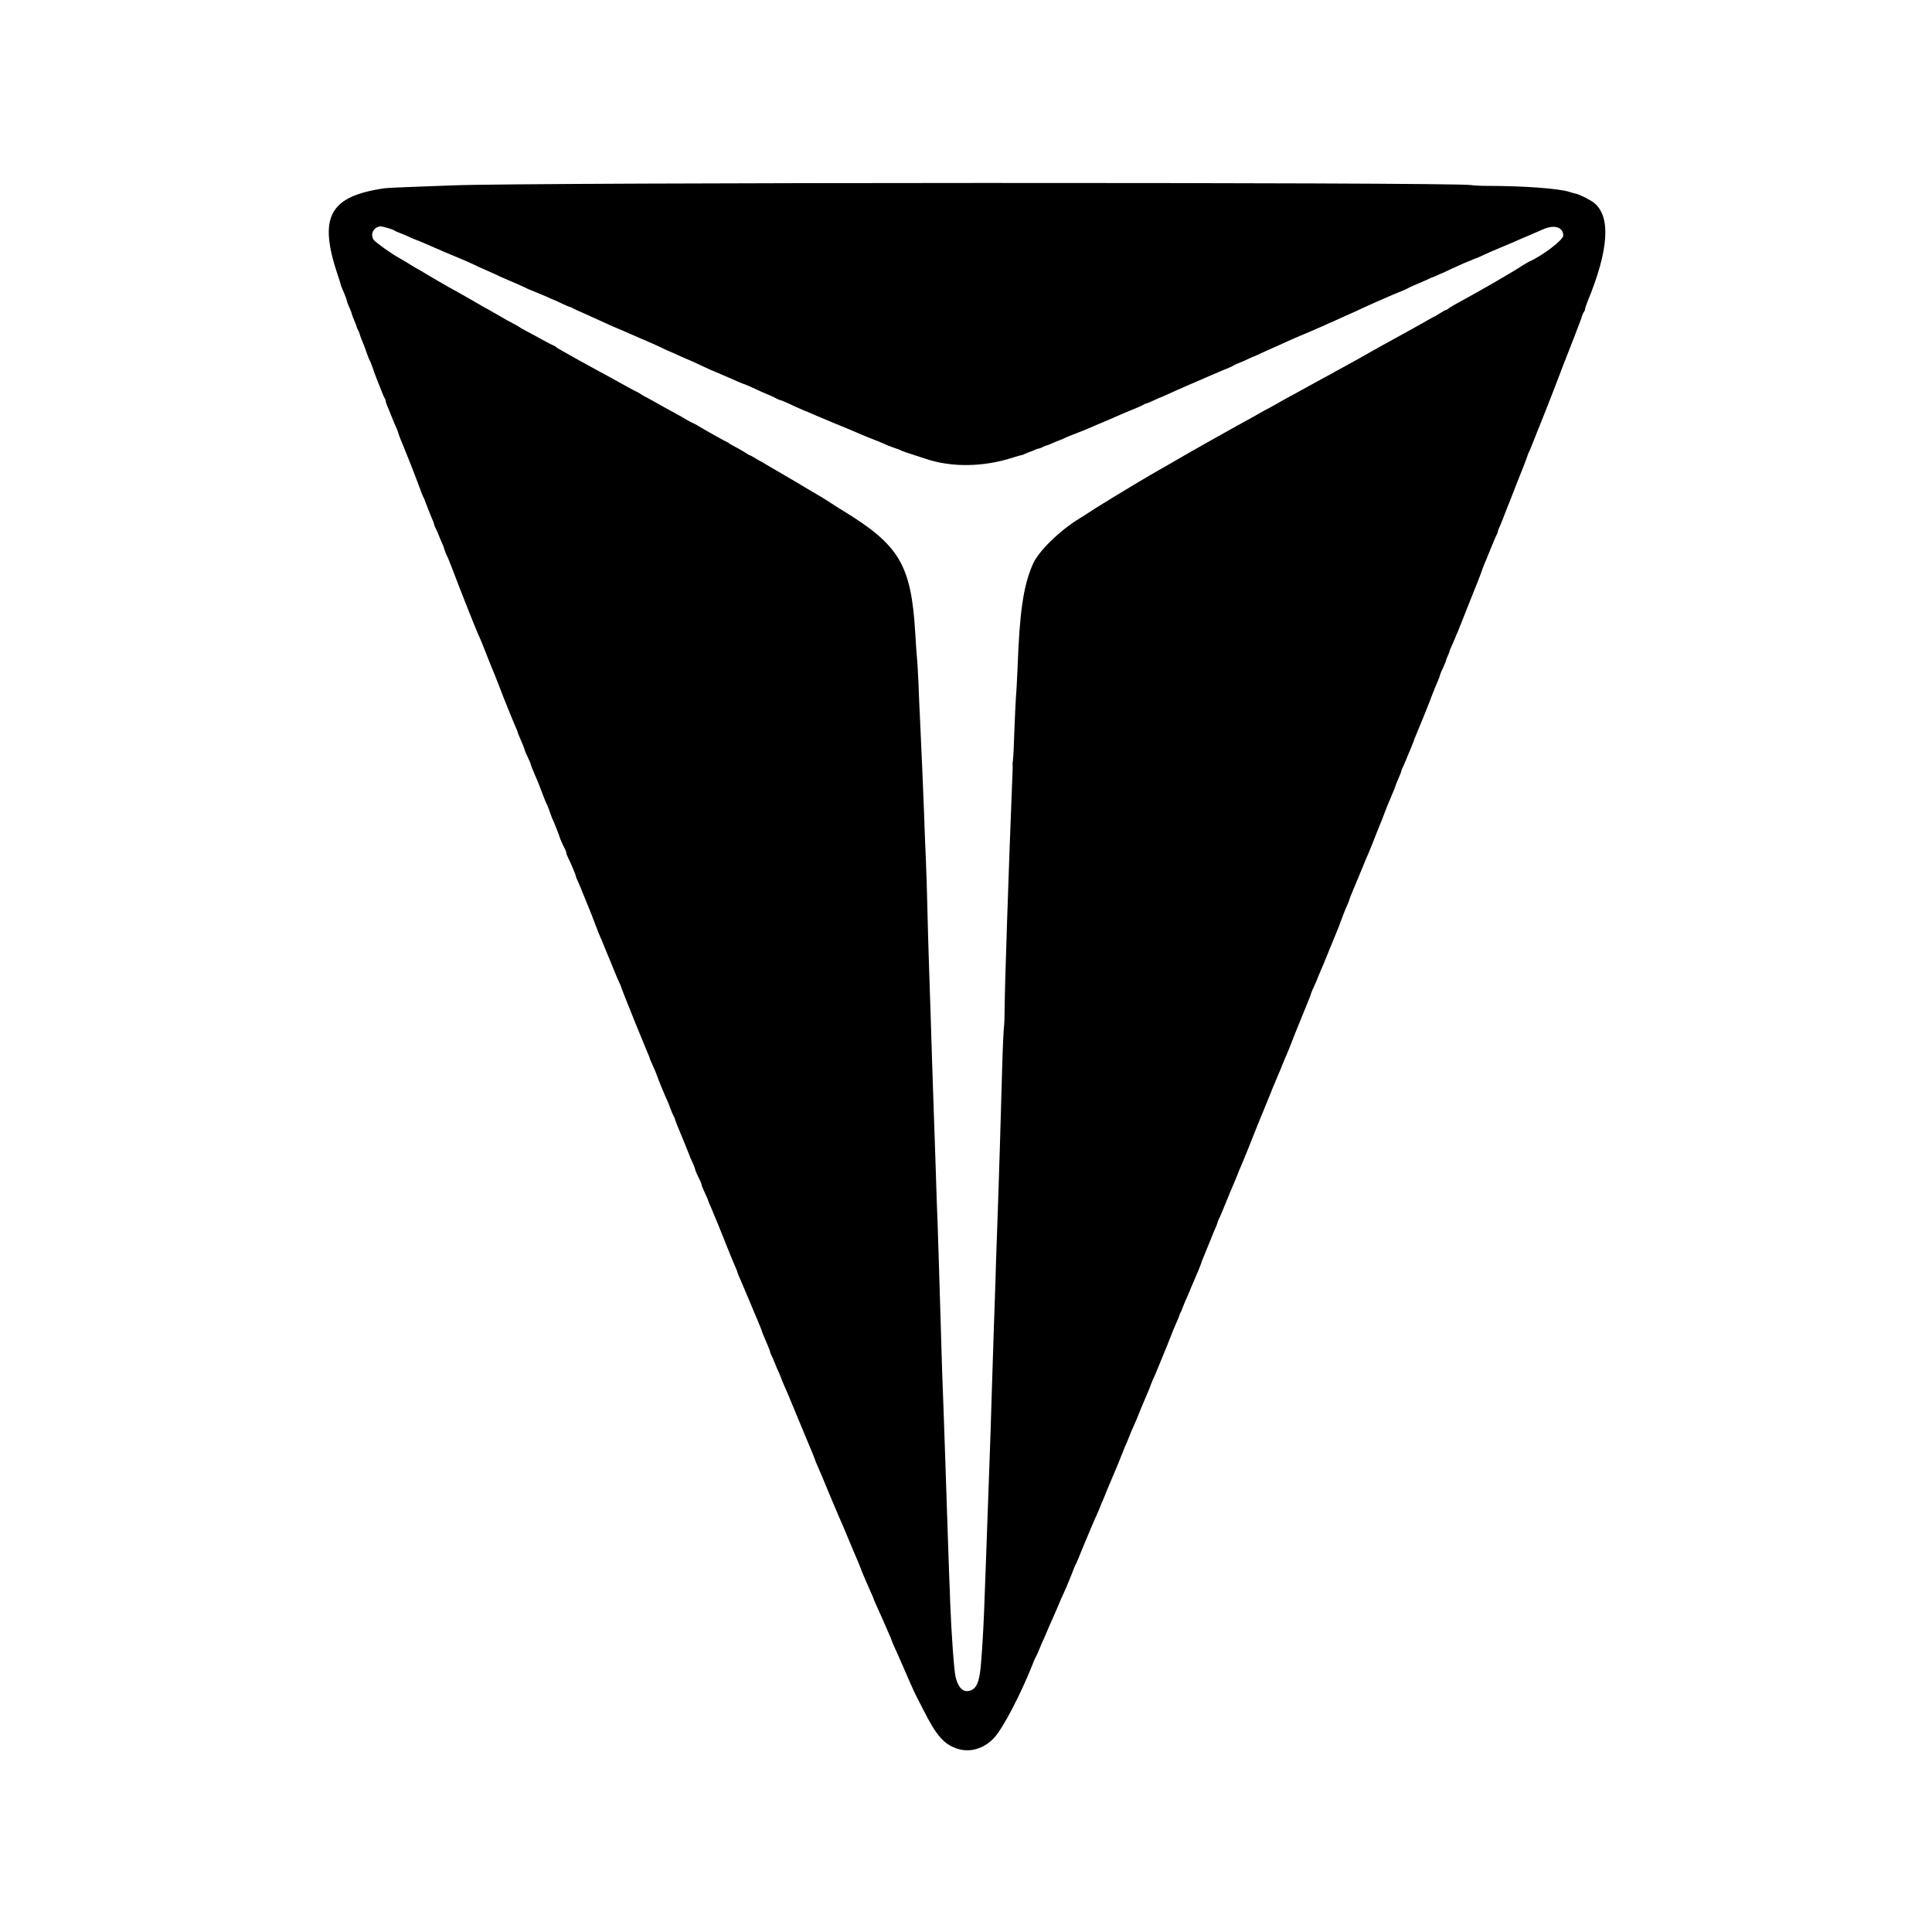
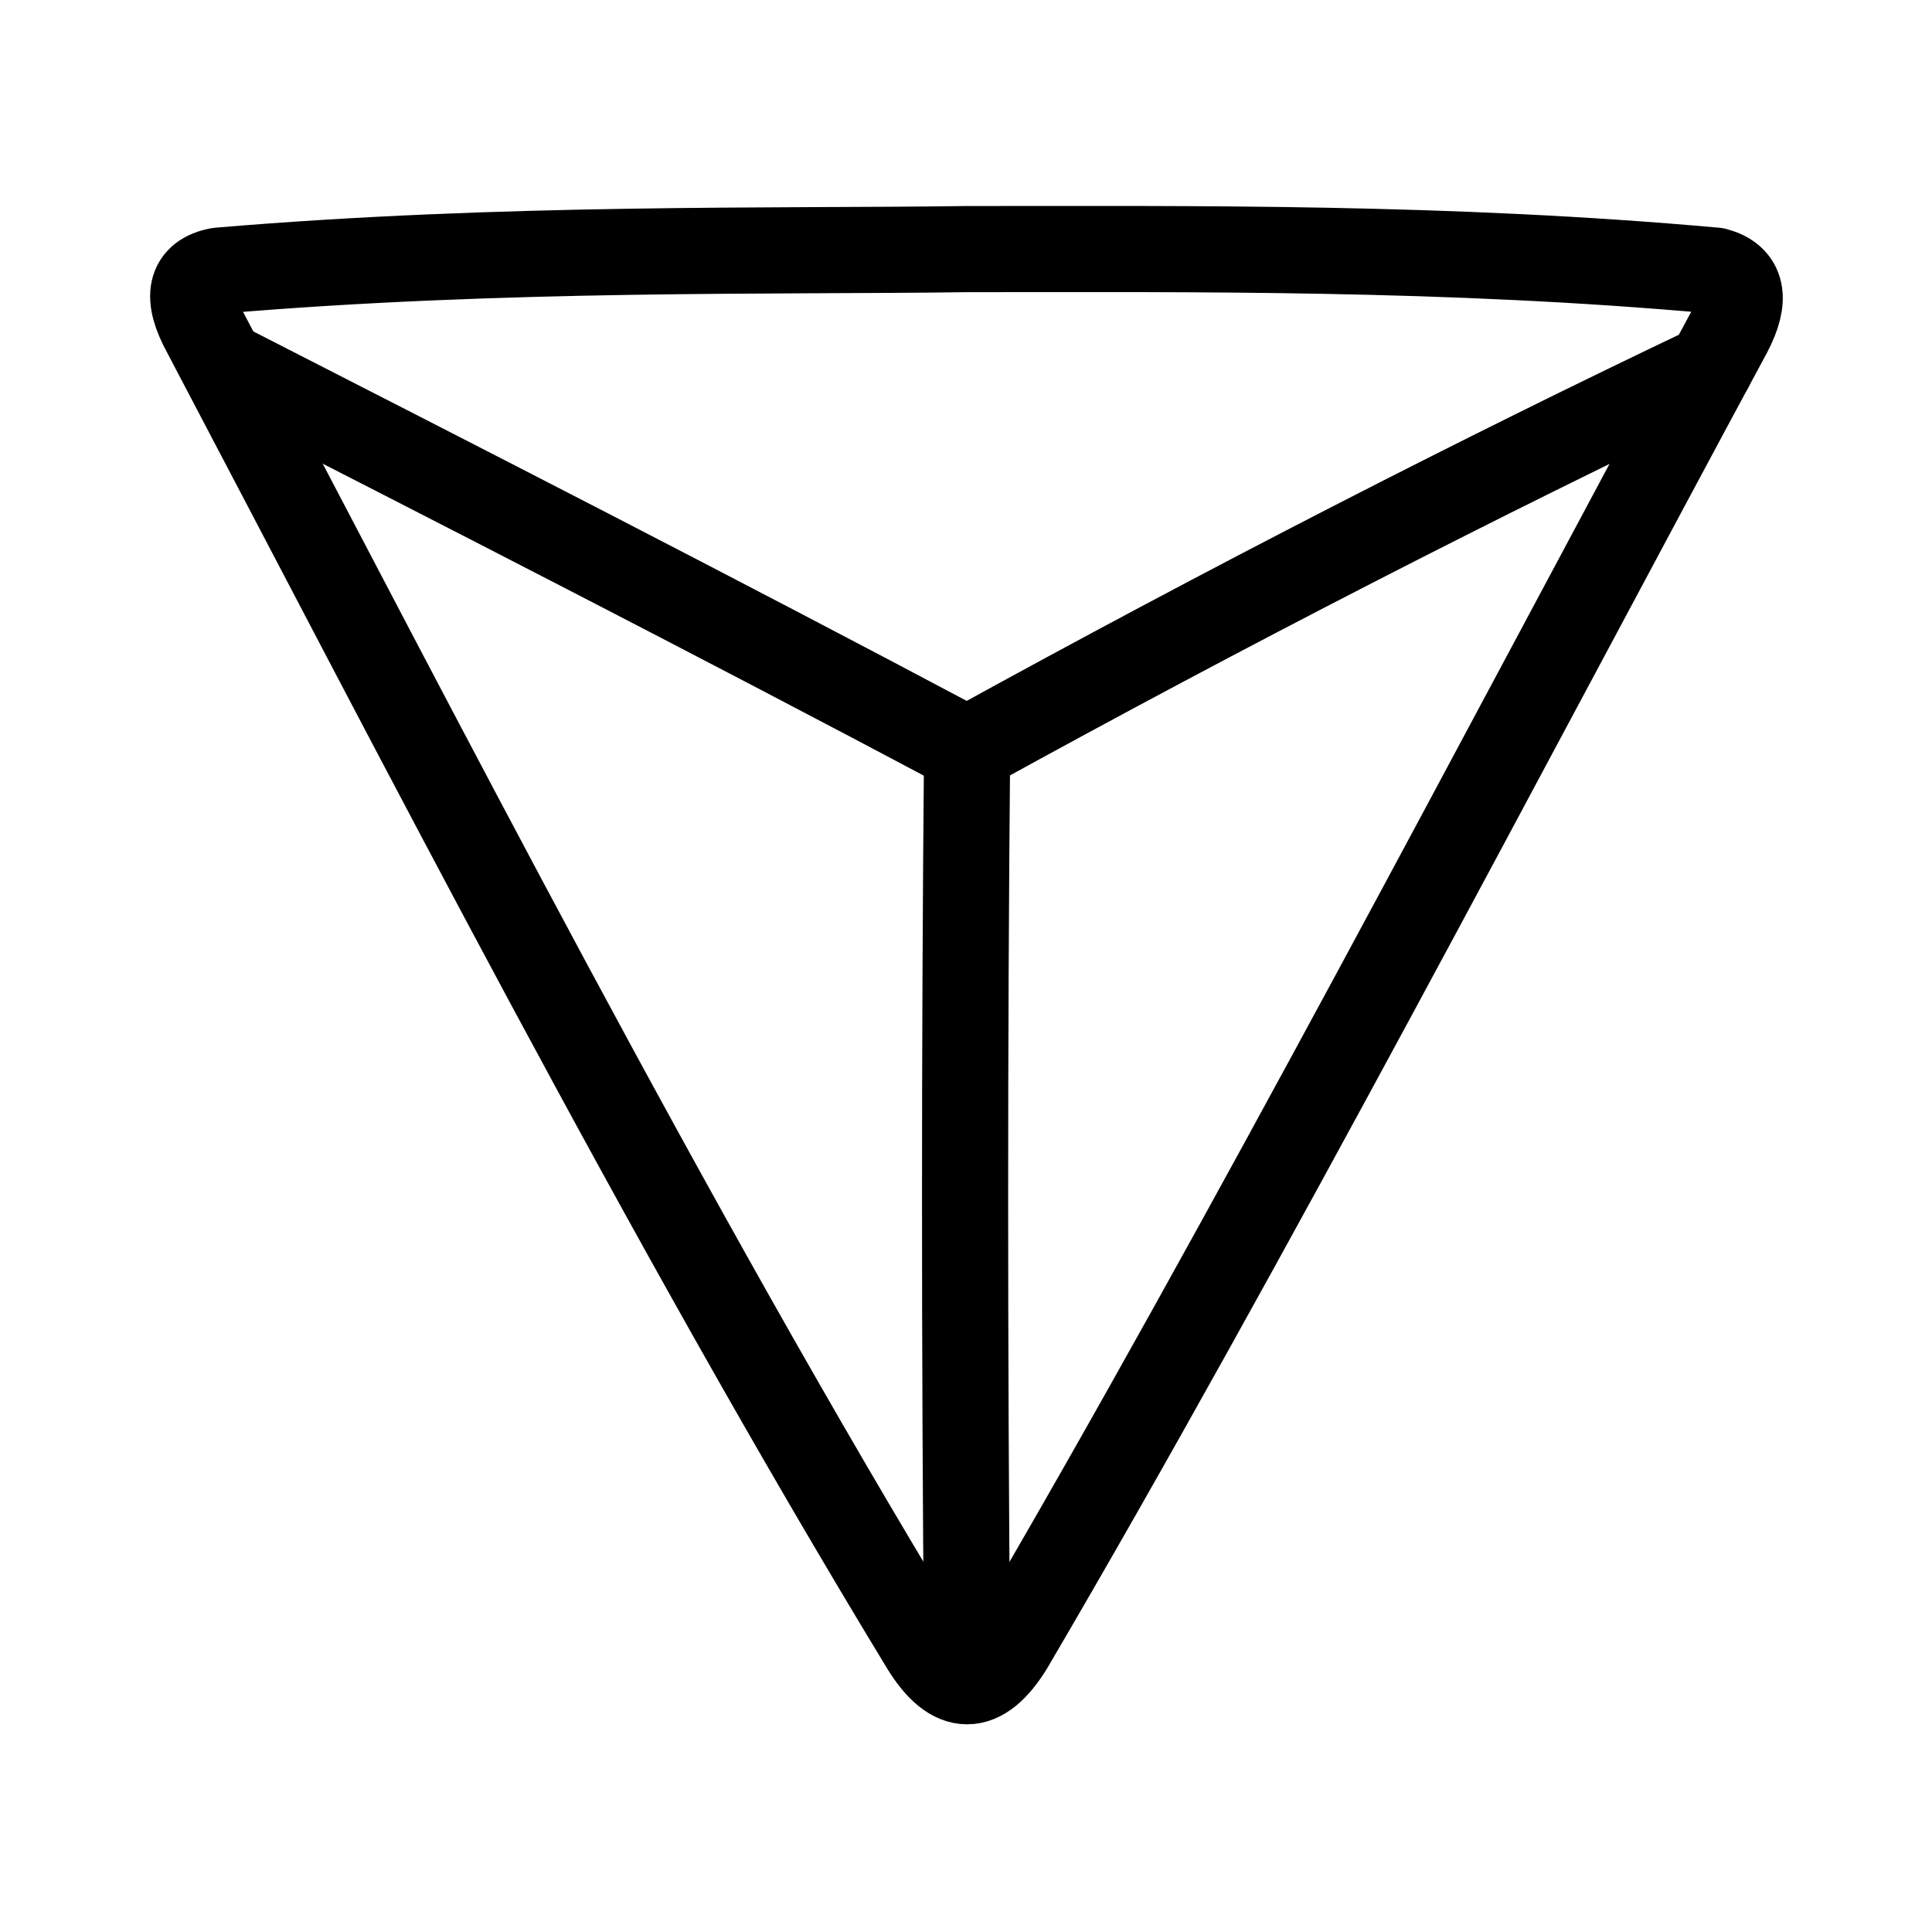
- <svg xmlns="http://www.w3.org/2000/svg" width="960" height="960" viewBox="0 0 960 960" fill="none">
-   <path d="M474.924 868.652C468.833 866.453 465.026 861.969 458.85 849.702C457.073 846.233 455.381 842.849 455.043 842.257C453.859 839.888 451.659 834.897 448.783 828.214C447.175 824.491 445.229 820.092 444.468 818.485C443.791 816.962 443.114 815.439 443.114 815.27C443.114 815.101 442.438 813.409 441.592 811.547C440.746 809.686 439.307 806.387 438.377 804.187C437.362 801.988 436.008 798.857 435.247 797.25C434.57 795.727 433.978 794.289 433.978 794.12C433.978 793.951 433.47 792.851 432.962 791.751C431.778 789.213 427.548 779.315 427.548 778.976C427.548 778.892 426.025 775.085 424.079 770.686C422.218 766.202 419.934 760.787 419.088 758.757C418.157 756.642 417.142 754.189 416.719 753.343C416.381 752.412 415.535 750.551 414.943 749.113C414.35 747.674 413.589 745.982 413.335 745.306C413.081 744.629 412.405 743.191 411.982 742.091C410.12 737.438 406.567 729.147 405.89 727.624C405.467 726.778 405.129 725.848 405.129 725.763C405.129 725.509 402.929 720.01 399.461 711.889C397.261 706.643 395.146 701.567 394.3 699.452C392.862 695.899 390.239 689.639 389.478 688.031C389.055 687.185 388.294 685.324 387.871 684.055C387.363 682.702 386.771 681.433 386.686 681.263C386.517 681.01 385.756 679.318 385.079 677.456C384.317 675.595 383.471 673.649 383.218 673.226C382.964 672.803 382.71 672.211 382.71 671.873C382.71 671.534 381.779 669.166 380.68 666.628C379.58 664.09 378.649 661.89 378.649 661.721C378.649 661.467 377.634 658.929 376.45 656.053C375.181 653.176 373.742 649.708 373.235 648.439C372.643 647.085 371.966 645.478 371.712 644.801C371.374 644.124 370.697 642.432 370.105 640.994C368.666 637.61 368.497 637.187 367.313 634.48C366.721 633.295 366.298 632.026 366.298 631.857C366.298 631.603 365.79 630.334 365.113 628.896C364.521 627.542 362.575 622.889 360.883 618.575C357.499 609.946 355.723 605.8 353.438 600.301C352.508 598.355 351.831 596.579 351.831 596.41C351.831 596.24 351.154 594.548 350.224 592.687C349.378 590.826 348.616 589.049 348.616 588.711C348.616 588.373 348.278 587.442 347.855 586.596C346.586 584.143 345.401 581.435 345.401 581.012C345.401 580.759 344.894 579.32 344.217 577.882C343.456 576.359 342.61 574.329 342.271 573.314C341.171 570.522 339.141 565.446 337.449 561.47C336.603 559.524 335.757 557.324 335.588 556.732C335.419 556.055 335.08 555.125 334.826 554.702C334.488 554.279 333.727 552.418 333.05 550.641C332.373 548.78 331.696 547.003 331.442 546.58C330.935 545.734 327.128 536.513 326.366 534.229C325.774 532.621 325.69 532.452 324.082 528.814C323.49 527.545 322.982 526.361 322.982 526.276C322.982 526.107 322.729 525.43 322.475 524.753C321.46 522.469 320.952 521.116 320.021 518.831C319.514 517.647 318.076 514.094 316.807 511.048C315.538 507.918 314.015 504.196 313.423 502.588C312.746 501.065 311.561 497.935 310.631 495.651C309.7 493.282 308.77 490.913 308.6 490.321C308.431 489.729 308.008 488.714 307.67 488.122C307.162 487.106 306.57 485.753 304.624 480.931C304.201 479.831 303.186 477.293 302.255 475.178C301.409 473.063 300.225 470.271 299.717 469.002C299.21 467.648 298.702 466.379 298.533 466.21C298.279 465.787 296.926 462.319 293.965 454.535C292.696 451.321 291.342 448.021 288.296 440.576C287.789 439.223 287.027 437.7 286.774 437.108C286.435 436.516 286.181 435.754 286.181 435.5C286.181 434.908 283.39 428.309 282.121 425.856C281.698 425.01 281.359 424.079 281.359 423.741C281.359 423.318 281.105 422.557 280.767 421.964C279.921 420.442 278.144 416.381 278.144 416.127C278.144 415.704 274.845 407.413 274.507 406.906C274.337 406.652 273.745 405.044 273.153 403.268C272.561 401.576 271.884 399.884 271.715 399.715C271.546 399.461 270.869 397.853 270.192 396.077C268.923 392.608 266.808 387.194 265.877 385.248C264.778 382.71 263.762 380.172 263.762 379.834C263.762 379.58 263.001 377.888 262.155 376.027C261.224 374.165 260.548 372.389 260.548 372.135C260.548 371.881 259.786 370.02 258.94 368.074C258.094 366.128 257.333 364.352 257.333 364.183C257.333 363.929 257.079 363.252 256.741 362.491C255.387 359.445 250.142 346.67 247.773 340.241C246.419 336.772 244.135 331.104 243.712 330.173C243.543 329.835 242.951 328.312 242.359 326.789C241.766 325.267 240.836 322.898 240.328 321.629C239.482 319.514 238.552 317.145 237.283 314.438C234.914 308.854 227.977 291.257 225.1 283.559C224.085 280.936 222.985 278.229 222.731 277.552C221.632 275.353 220.532 272.476 220.532 271.969C220.447 271.715 220.193 271.038 219.855 270.361C219.517 269.684 218.84 267.992 218.248 266.554C217.74 265.116 216.894 263.255 216.471 262.493C216.048 261.647 215.71 260.801 215.71 260.548C215.71 260.294 215.456 259.532 215.117 258.771C214.271 256.91 212.749 253.018 211.649 250.142C211.141 248.704 210.634 247.35 210.38 247.096C210.211 246.842 209.872 245.912 209.534 245.066C207.334 239.228 206.319 236.437 204.289 231.276C203.02 228.146 201.666 224.677 201.243 223.662C200.905 222.731 199.974 220.532 199.297 218.924C198.62 217.232 198.028 215.71 198.028 215.54C198.028 215.371 197.69 214.441 197.351 213.51C196.59 211.903 195.575 209.534 193.967 205.473C193.544 204.373 192.868 202.681 192.445 201.751C192.022 200.82 191.683 199.72 191.683 199.382C191.683 198.959 191.429 198.282 191.176 197.859C190.837 197.436 190.076 195.744 189.484 194.052C188.807 192.445 187.707 189.653 187.03 187.876C186.353 186.1 185.423 183.646 185.084 182.462C184.661 181.277 184.154 179.924 183.9 179.416C183.562 178.993 182.885 177.301 182.293 175.609C181.785 174.002 180.77 171.295 180.093 169.687C179.416 168.08 178.824 166.557 178.824 166.303C178.824 166.049 178.486 165.119 178.063 164.357C177.64 163.511 177.217 162.581 177.217 162.412C177.217 162.158 176.878 161.143 176.455 160.297C176.117 159.366 175.525 158.012 175.271 157.336C175.017 156.574 174.594 155.39 174.425 154.713C174.171 154.036 173.579 152.683 173.156 151.752C172.733 150.821 172.394 149.891 172.394 149.637C172.394 149.129 171.21 145.999 170.026 143.377C169.603 142.446 169.264 141.515 169.264 141.262C169.264 141.008 168.587 138.977 167.826 136.693C158.097 107.76 163.596 97.523 191.091 93.547C192.36 93.378 199.466 93.04 206.911 92.786C214.271 92.532 222.478 92.194 225.1 92.109C262.832 90.586 720.602 90.502 730.754 91.94C732.277 92.194 736 92.363 739.214 92.363C756.727 92.363 774.493 93.632 779.738 95.324C780.668 95.662 782.022 96.001 782.783 96.17C784.645 96.508 790.059 99.215 792.005 100.738C800.549 107.506 799.45 124.172 788.79 149.975C788.113 151.667 787.606 153.275 787.606 153.613C787.606 153.952 787.352 154.628 787.013 155.051C786.675 155.474 786.337 156.236 786.167 156.828C785.998 157.336 785.575 158.689 785.152 159.789C783.206 164.95 780.584 171.718 779.569 174.256C778.3 177.386 775.508 184.661 773.308 190.499C771.531 195.152 766.963 206.827 765.948 209.28C765.102 211.395 762.902 216.725 761.972 219.263C761.549 220.278 760.703 222.393 760.026 224C759.265 225.523 758.757 226.961 758.757 227.131C758.757 227.3 757.911 229.415 756.98 231.868C755.965 234.322 754.189 238.89 752.92 242.105C751.735 245.32 750.297 248.788 749.874 249.888C749.451 250.988 748.52 253.357 747.844 255.049C747.251 256.741 746.152 259.363 745.559 260.801C744.883 262.24 744.29 263.678 744.29 264.016C744.29 264.355 743.952 265.285 743.529 266.047C743.106 266.893 742.429 268.415 742.006 269.515C740.483 273.238 739.553 275.522 737.945 279.413C737.015 281.528 736.338 283.39 736.338 283.559C736.338 283.813 732.277 294.218 730.67 298.025C730.078 299.548 728.555 303.44 727.286 306.57C726.017 309.785 724.663 313.084 724.325 314.015C723.902 314.861 723.14 316.637 722.717 317.822C722.21 319.006 721.448 320.783 721.025 321.629C720.602 322.559 720.264 323.49 720.264 323.659C720.264 323.828 719.926 324.759 719.503 325.605C719.08 326.536 718.741 327.382 718.656 327.635C718.656 328.143 717.641 330.681 716.203 333.642C715.78 334.573 715.442 335.503 715.442 335.757C715.442 335.926 714.934 337.364 714.257 338.887C713.581 340.41 712.481 342.948 711.889 344.64C710.197 349.293 704.275 363.844 703.259 366.128C702.921 366.805 702.667 367.482 702.667 367.651C702.667 367.82 701.906 369.682 701.06 371.797C700.129 373.912 699.029 376.619 698.606 377.719C698.099 378.818 697.422 380.426 696.999 381.356C696.576 382.202 696.238 383.133 696.238 383.387C696.238 383.641 695.645 385.163 694.884 386.771C694.207 388.378 693.446 390.239 693.277 390.832C693.107 391.424 692.515 393.031 691.838 394.469C691.246 395.823 690.062 398.615 689.216 400.73C688.454 402.76 687.27 405.806 686.678 407.329C684.817 411.982 682.955 416.465 682.363 418.157C682.025 419.003 681.01 421.457 680.164 423.572C679.233 425.602 678.218 428.14 677.795 429.155C676.272 432.878 673.734 439.054 672.211 442.607C671.365 444.637 670.604 446.498 670.604 446.668C670.604 446.921 670.096 448.36 669.419 449.798C668.658 451.321 667.474 454.451 666.628 456.735C665.782 459.104 664.259 462.995 663.244 465.364C662.228 467.818 660.959 470.948 660.367 472.386C659.775 473.824 658.591 476.701 657.745 478.816C656.814 480.931 655.799 483.469 655.291 484.568C654.53 486.599 653.853 488.206 652.246 491.675C651.823 492.69 651.4 493.705 651.4 493.874C651.4 494.044 650.807 495.566 650.131 497.258C646.916 505.126 642.601 515.701 640.655 520.862C640.148 522.046 639.133 524.584 638.287 526.445C637.525 528.307 636.425 530.929 635.918 532.283C635.326 533.552 634.649 535.244 634.395 535.836C634.141 536.513 633.295 538.543 632.534 540.235C631.857 542.012 629.827 547.003 628.05 551.318C626.273 555.548 624.581 559.862 624.158 560.878C621.113 568.661 617.221 578.221 616.629 579.49C616.206 580.42 615.529 581.943 615.191 582.958C614.176 585.581 612.907 588.542 612.314 589.895C611.807 590.995 610.707 593.702 607.323 601.993C606.731 603.516 605.885 605.293 605.546 605.969C605.208 606.646 604.954 607.323 604.954 607.577C604.954 607.831 604.362 609.269 603.685 610.792C603.008 612.314 602.078 614.599 601.57 615.952C600.978 617.306 599.794 620.351 598.778 622.805C597.763 625.174 596.917 627.289 596.917 627.542C596.917 627.712 596.156 629.573 595.31 631.688C594.379 633.803 592.941 637.271 592.01 639.386C591.164 641.501 590.149 643.955 589.726 644.801C589.303 645.647 588.457 647.677 587.865 649.2C587.357 650.723 586.681 652.161 586.511 652.415C586.342 652.584 586.004 653.515 585.75 654.445C585.412 655.291 584.735 656.899 584.227 657.998C583.72 659.098 582.451 662.059 581.52 664.597C580.505 667.135 578.982 671.111 577.967 673.396C577.036 675.764 575.683 678.895 575.09 680.417C574.498 681.94 573.483 684.309 572.806 685.663C572.214 687.016 571.706 688.285 571.706 688.454C571.706 688.624 570.86 690.654 569.845 693.023C567.815 697.76 567.223 699.114 564.938 704.867C564.008 707.066 563.077 709.181 562.908 709.52C562.739 709.858 562.062 711.381 561.47 712.904C560.878 714.427 560.032 716.372 559.693 717.303C559.27 718.149 558.593 719.756 558.17 720.856C556.225 725.848 554.702 729.57 553.264 732.869C552.418 734.9 550.979 738.284 550.049 740.483C549.203 742.683 548.272 744.883 548.103 745.306C547.849 745.729 547.257 747.251 546.665 748.69C546.073 750.128 545.311 752.074 544.888 752.92C544.465 753.766 543.873 755.119 543.535 755.965C543.196 756.727 542.181 759.011 541.335 761.126C540.489 763.241 539.135 766.286 538.459 767.978C537.782 769.586 536.682 772.208 536.09 773.816C535.413 775.423 534.736 777.031 534.482 777.454C534.229 777.792 533.298 780.076 532.452 782.36C531.521 784.645 530.422 787.352 529.999 788.367C529.576 789.382 528.899 790.82 528.56 791.582C528.222 792.343 527.63 793.697 527.207 794.543C526.868 795.473 525.684 798.181 524.669 800.549C523.569 803.003 522.3 806.048 521.623 807.402C521.031 808.756 520.1 810.955 519.508 812.393C518.916 813.832 518.239 815.27 518.07 815.608C517.901 815.947 517.139 817.639 516.463 819.415C515.786 821.192 515.024 822.799 514.855 822.968C514.686 823.222 513.755 825.168 512.909 827.452C507.072 842.088 498.443 858.585 494.213 863.238C489.052 869.075 481.523 871.19 474.924 868.652ZM482.538 839.888C485.668 838.535 486.937 834.728 487.614 824.576C487.868 821.53 488.122 817.639 488.206 816.031C488.714 808.502 489.221 795.896 489.814 778.553C490.152 768.232 490.913 748.013 491.421 733.715C491.929 719.418 492.605 701.06 492.775 693.023C493.028 684.986 493.451 670.773 493.79 661.382C494.128 652.076 494.467 640.994 494.636 636.764C494.72 632.618 495.059 621.959 495.397 613.16C496.243 590.234 497.512 548.695 498.02 529.068C498.274 519.847 498.697 511.387 498.866 510.287C499.035 509.187 499.204 504.872 499.204 500.642C499.204 491.506 501.404 426.194 502.842 390.916C503.096 385.163 503.265 380.341 503.18 380.087C503.096 379.834 503.18 378.649 503.35 377.465C503.519 376.28 503.857 369.851 504.026 363.252C504.28 356.653 504.619 349.208 504.788 346.67C505.042 344.132 505.38 337.364 505.634 331.612C506.649 303.694 508.51 291.257 513.163 280.429C515.955 273.999 526.276 263.847 536.174 257.756C538.036 256.656 541.25 254.541 543.45 253.103C545.65 251.749 548.526 249.888 549.88 249.127C551.233 248.281 553.517 246.842 555.125 245.912C558.255 243.966 568.83 237.621 571.622 236.014C575.006 234.152 588.796 226.115 590.911 224.931C591.841 224.339 605.885 216.471 610.115 214.102C612.23 212.918 615.614 211.057 617.56 209.957C619.505 208.857 621.874 207.588 622.805 207.08C623.651 206.573 625.089 205.811 625.935 205.304C626.866 204.712 628.896 203.612 630.588 202.766C632.195 201.92 634.733 200.482 636.172 199.636C637.61 198.79 639.64 197.69 640.571 197.182C641.586 196.675 644.209 195.236 646.324 194.052C654.445 189.568 655.291 189.145 657.237 188.045C658.337 187.453 660.029 186.523 661.044 186.015C661.975 185.423 664.005 184.323 665.443 183.562C670.012 181.108 679.148 176.032 681.856 174.425C682.702 173.917 691.246 169.18 696.83 166.134C699.537 164.696 704.105 162.073 707.151 160.381C710.197 158.605 712.734 157.251 712.904 157.251C712.988 157.251 714.173 156.49 715.526 155.644C716.964 154.713 718.234 154.036 718.487 154.036C718.741 154.036 719.164 153.782 719.418 153.529C719.672 153.275 721.025 152.429 722.464 151.583C730.247 147.353 738.791 142.531 743.275 139.908C744.798 138.977 746.49 137.962 747.167 137.624C748.774 136.693 755.035 132.971 757.15 131.533C758.08 130.94 759.349 130.264 759.772 130.01C766.54 127.049 776.777 119.181 776.777 117.066C776.777 112.921 772.378 111.482 766.963 113.851C765.356 114.528 762.141 115.966 759.772 116.981C757.319 117.997 753.935 119.435 752.327 120.196C750.635 120.873 747.082 122.396 744.29 123.58C741.583 124.68 738.03 126.287 736.422 127.049C734.815 127.81 733.462 128.402 733.292 128.402C733.123 128.402 732.446 128.656 731.77 128.995C731.093 129.248 729.147 130.094 727.455 130.771C725.848 131.533 723.14 132.717 721.448 133.478C719.841 134.24 717.98 135.086 717.303 135.424C716.626 135.678 715.019 136.355 713.834 136.947C712.565 137.539 711.466 137.962 711.296 137.962C711.212 137.962 709.774 138.639 708.166 139.4C706.559 140.077 704.105 141.177 702.667 141.769C701.229 142.361 699.875 143.038 699.622 143.207C699.452 143.377 697.845 144.138 696.068 144.815C694.292 145.492 691.5 146.676 689.808 147.437C688.201 148.114 684.563 149.722 681.686 150.991C678.895 152.26 676.272 153.444 675.934 153.613C675.511 153.782 674.326 154.375 673.226 154.882C669.842 156.32 667.389 157.505 664.174 158.943C662.482 159.789 661.044 160.381 660.875 160.381C660.79 160.381 659.352 161.058 657.745 161.819C655.122 163.004 651.23 164.696 643.786 167.826C642.347 168.418 640.317 169.349 639.217 169.856C634.649 171.887 630.673 173.748 629.573 174.171C628.896 174.509 627.542 175.102 626.612 175.525C625.597 176.032 623.905 176.794 622.805 177.217C621.705 177.64 620.267 178.316 619.59 178.655C618.998 178.993 617.306 179.755 615.868 180.262C614.345 180.854 612.907 181.531 612.653 181.785C612.314 182.039 609.861 183.139 606.985 184.238C604.193 185.423 600.301 187.115 598.355 187.961C596.325 188.807 592.095 190.668 588.965 192.022C585.75 193.46 581.858 195.152 580.251 195.913C578.644 196.675 577.205 197.267 577.121 197.267C576.952 197.267 575.344 198.028 573.483 198.874C571.622 199.72 569.845 200.482 569.591 200.482C569.338 200.482 568.745 200.735 568.322 200.989C567.476 201.581 566.123 202.174 557.663 205.642C554.956 206.827 551.995 208.096 551.064 208.519C550.218 208.857 548.272 209.703 546.919 210.295C545.48 210.887 543.704 211.564 543.112 211.903C541.081 212.833 536.09 214.864 532.706 216.133C530.929 216.809 529.322 217.486 529.068 217.655C528.814 217.825 527.545 218.332 526.276 218.84C524.923 219.347 523.146 220.109 522.215 220.532C521.285 220.955 520.439 221.293 520.185 221.293C520.016 221.293 519.085 221.632 518.239 222.055C517.393 222.562 516.378 222.901 516.04 222.901C515.701 222.901 514.94 223.154 514.348 223.493C513.755 223.747 512.656 224.254 511.81 224.508C511.048 224.762 509.864 225.269 509.272 225.523C508.679 225.862 508.003 226.115 507.749 226.115C507.495 226.115 505.634 226.623 503.519 227.3C489.052 232.037 473.147 232.376 460.204 228.061C449.967 224.762 448.36 224.17 447.514 223.747C447.175 223.493 445.483 222.901 443.707 222.308C442.015 221.716 440.069 220.955 439.561 220.616C438.969 220.363 437.362 219.686 435.923 219.094C434.485 218.586 431.355 217.317 428.902 216.302C426.533 215.287 423.064 213.848 421.372 213.087C419.596 212.326 416.381 211.057 414.35 210.211C412.235 209.28 409.359 208.096 407.921 207.503C406.483 206.911 404.791 206.234 404.114 205.896C403.437 205.558 401.068 204.542 398.869 203.696C396.669 202.766 393.454 201.243 391.593 200.397C389.816 199.551 388.124 198.874 387.871 198.874C387.617 198.874 386.771 198.536 386.009 198.113C385.163 197.605 383.556 196.928 382.456 196.421C381.356 195.998 379.749 195.236 378.903 194.898C375.181 193.121 369.935 190.837 369.682 190.837C369.512 190.837 368.497 190.414 367.313 189.907C365.621 189.145 357.668 185.677 352.423 183.477C351.746 183.139 349.716 182.208 347.855 181.362C345.994 180.431 343.286 179.247 341.848 178.655C340.41 178.063 338.126 177.047 336.857 176.455C335.503 175.778 333.219 174.848 331.865 174.256C330.427 173.663 329.074 172.987 328.82 172.817C328.566 172.648 326.451 171.718 323.998 170.618C321.629 169.603 318.076 168.08 316.214 167.234C314.353 166.388 311.646 165.203 310.208 164.611C306.062 162.919 302.255 161.227 298.618 159.535C296.672 158.605 293.034 156.997 290.411 155.813C287.704 154.628 284.997 153.444 284.405 153.021C283.728 152.683 283.051 152.429 282.882 152.429C282.713 152.429 280.852 151.583 278.821 150.652C276.706 149.637 274.845 148.791 274.676 148.791C274.591 148.791 273.153 148.199 271.63 147.437C270.023 146.761 267.231 145.576 265.37 144.815C263.509 144.053 261.732 143.377 261.563 143.207C261.224 142.954 253.187 139.4 248.534 137.455C248.196 137.285 247.688 137.032 247.35 136.862C247.012 136.693 246.081 136.27 245.32 135.932C244.558 135.593 242.866 134.832 241.513 134.24C240.159 133.648 238.552 132.886 237.875 132.632C237.283 132.294 235.76 131.617 234.491 131.025C233.306 130.433 230.599 129.333 228.484 128.402C223.747 126.457 217.571 123.834 212.072 121.381C209.788 120.365 207.08 119.266 206.065 118.927C205.05 118.504 204.119 118.081 203.866 117.997C203.612 117.827 201.92 117.066 200.059 116.305C198.197 115.628 196.421 114.866 196.252 114.697C195.067 113.851 189.822 112.328 188.638 112.498C185.423 113.174 183.9 116.474 185.677 119.181C186.607 120.45 194.983 126.457 198.451 128.233C199.213 128.656 201.074 129.756 202.597 130.687C204.035 131.617 205.981 132.717 206.742 133.225C207.588 133.648 208.603 134.24 209.026 134.494C211.987 136.355 223.662 143.123 227.3 145.069C229.838 146.507 239.736 152.09 240.92 152.852C241.259 153.021 243.712 154.375 246.335 155.897C248.957 157.42 251.411 158.774 251.749 159.028C252.172 159.281 253.61 160.043 254.964 160.72C256.402 161.481 257.84 162.327 258.179 162.581C258.433 162.835 260.125 163.765 261.732 164.611C263.424 165.457 266.977 167.403 269.684 168.926C272.392 170.364 274.76 171.633 274.93 171.633C275.099 171.633 275.691 171.971 276.283 172.394C276.791 172.902 278.398 173.833 279.667 174.509C281.021 175.271 284.659 177.301 287.789 179.078C290.919 180.77 294.895 182.969 296.587 183.9C300.225 185.846 303.44 187.622 310.462 191.514C313.338 193.121 315.876 194.475 315.961 194.475C316.13 194.475 317.23 195.067 318.414 195.829C319.683 196.675 320.698 197.267 320.867 197.267C320.952 197.267 323.067 198.451 325.52 199.805C327.974 201.243 332.288 203.612 334.996 205.05C337.787 206.573 340.748 208.265 341.51 208.772C342.356 209.28 343.54 209.872 344.132 210.126C344.725 210.38 345.909 210.972 346.84 211.564C349.378 213.172 361.052 219.686 361.306 219.686C361.475 219.686 361.898 219.94 362.237 220.278C362.575 220.532 364.436 221.632 366.467 222.647C368.413 223.747 370.443 224.931 371.035 225.354C371.543 225.777 372.135 226.115 372.304 226.115C372.558 226.115 373.912 226.792 375.35 227.723C376.788 228.569 378.057 229.33 378.142 229.33C378.226 229.33 379.411 230.007 380.764 230.853C382.202 231.699 386.179 234.068 389.732 236.098C393.2 238.129 398.023 240.92 400.307 242.359C402.591 243.712 405.214 245.235 406.06 245.743C406.906 246.166 409.444 247.773 411.728 249.211C414.012 250.734 417.058 252.68 418.496 253.526C447.006 270.869 452.759 280.682 454.789 314.607C454.958 318.499 455.381 323.49 455.551 325.859C455.804 328.143 456.143 334.319 456.397 339.649C456.566 344.894 456.904 352.931 457.158 357.415C457.919 373.489 458.765 393.454 459.188 404.706C459.358 410.966 459.781 420.695 460.034 426.364C460.288 431.947 460.627 442.945 460.796 450.728C460.965 458.596 461.388 473.147 461.726 483.215C462.065 493.198 462.742 513.332 463.165 527.884C463.672 542.435 464.264 561.385 464.603 570.099C464.857 578.813 465.28 589.472 465.364 593.702C465.533 598.017 465.703 604.108 465.872 607.154C466.295 620.774 466.802 635.918 467.225 650.807C467.479 659.606 467.902 673.565 468.156 681.856C468.833 698.353 470.525 749.451 471.117 767.725C471.371 774.154 471.625 781.768 471.709 784.729C471.878 787.775 472.048 792.766 472.132 795.981C472.724 811.717 474.078 830.244 474.839 833.374C476.278 839.127 478.985 841.327 482.538 839.888Z" fill-rule="evenodd" clip-rule="evenodd" fill="black" />
+ <svg xmlns="http://www.w3.org/2000/svg" width="900" height="900" viewBox="0 0 900 900" fill="none">
+   <path d="M101.89 126.074C234.818 114.787 362.731 117.295 450.513 116.041C555.853 116.041 673.733 114.787 799.137 126.074C811.677 129.418 813.767 139.032 805.407 154.917C701.322 348.039 580.934 578.782 470.578 766.889C457.202 788.625 443.825 788.625 430.449 766.889C310.061 568.75 195.943 345.531 95.62 154.917C86.424 138.196 88.514 128.582 101.89 126.074Z" stroke-width="40.129" stroke-linecap="round" stroke-linejoin="round" stroke="black" />
+   <path d="M104.398 169.965C214.754 226.397 330.126 285.337 450.513 349.293C573.409 281.575 691.289 221.381 796.629 171.219" stroke-width="40.129" stroke-linecap="round" stroke-linejoin="round" stroke="black" />
+   <path d="M450.513 349.293C449.259 487.238 449.259 627.69 450.513 770.651" stroke-width="40.129" stroke-linecap="round" stroke-linejoin="round" stroke="black" />
</svg>
